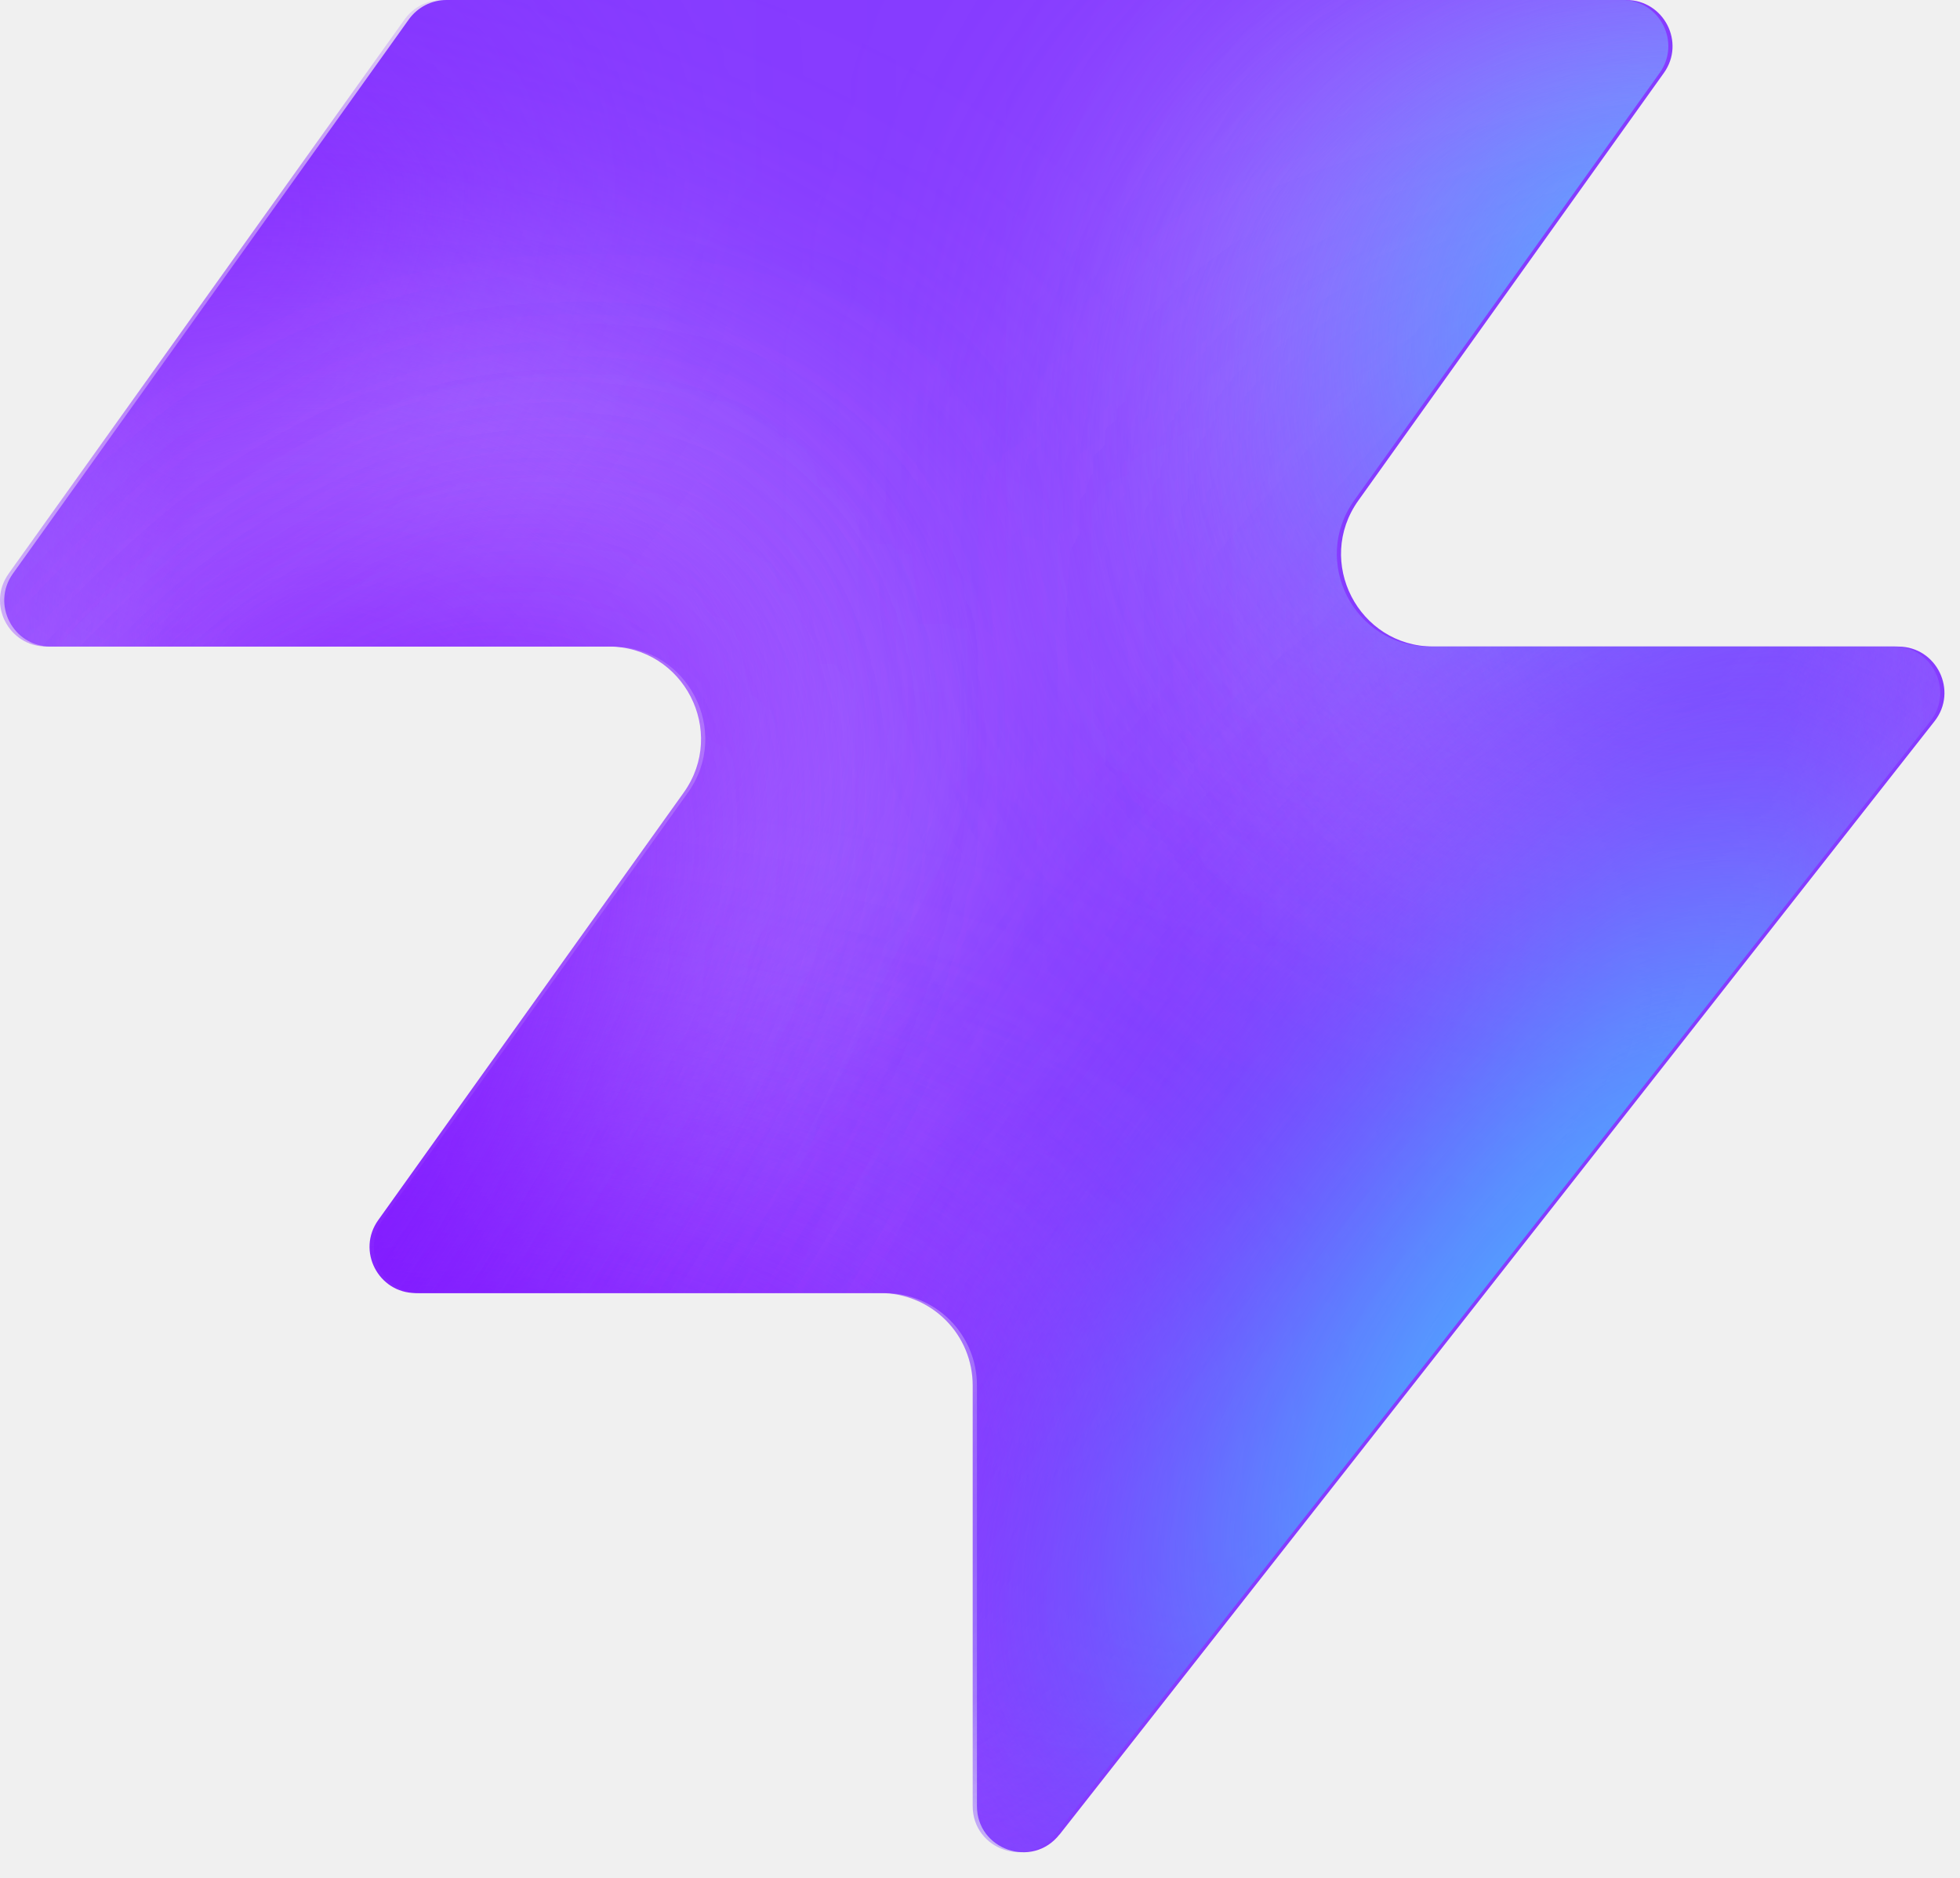
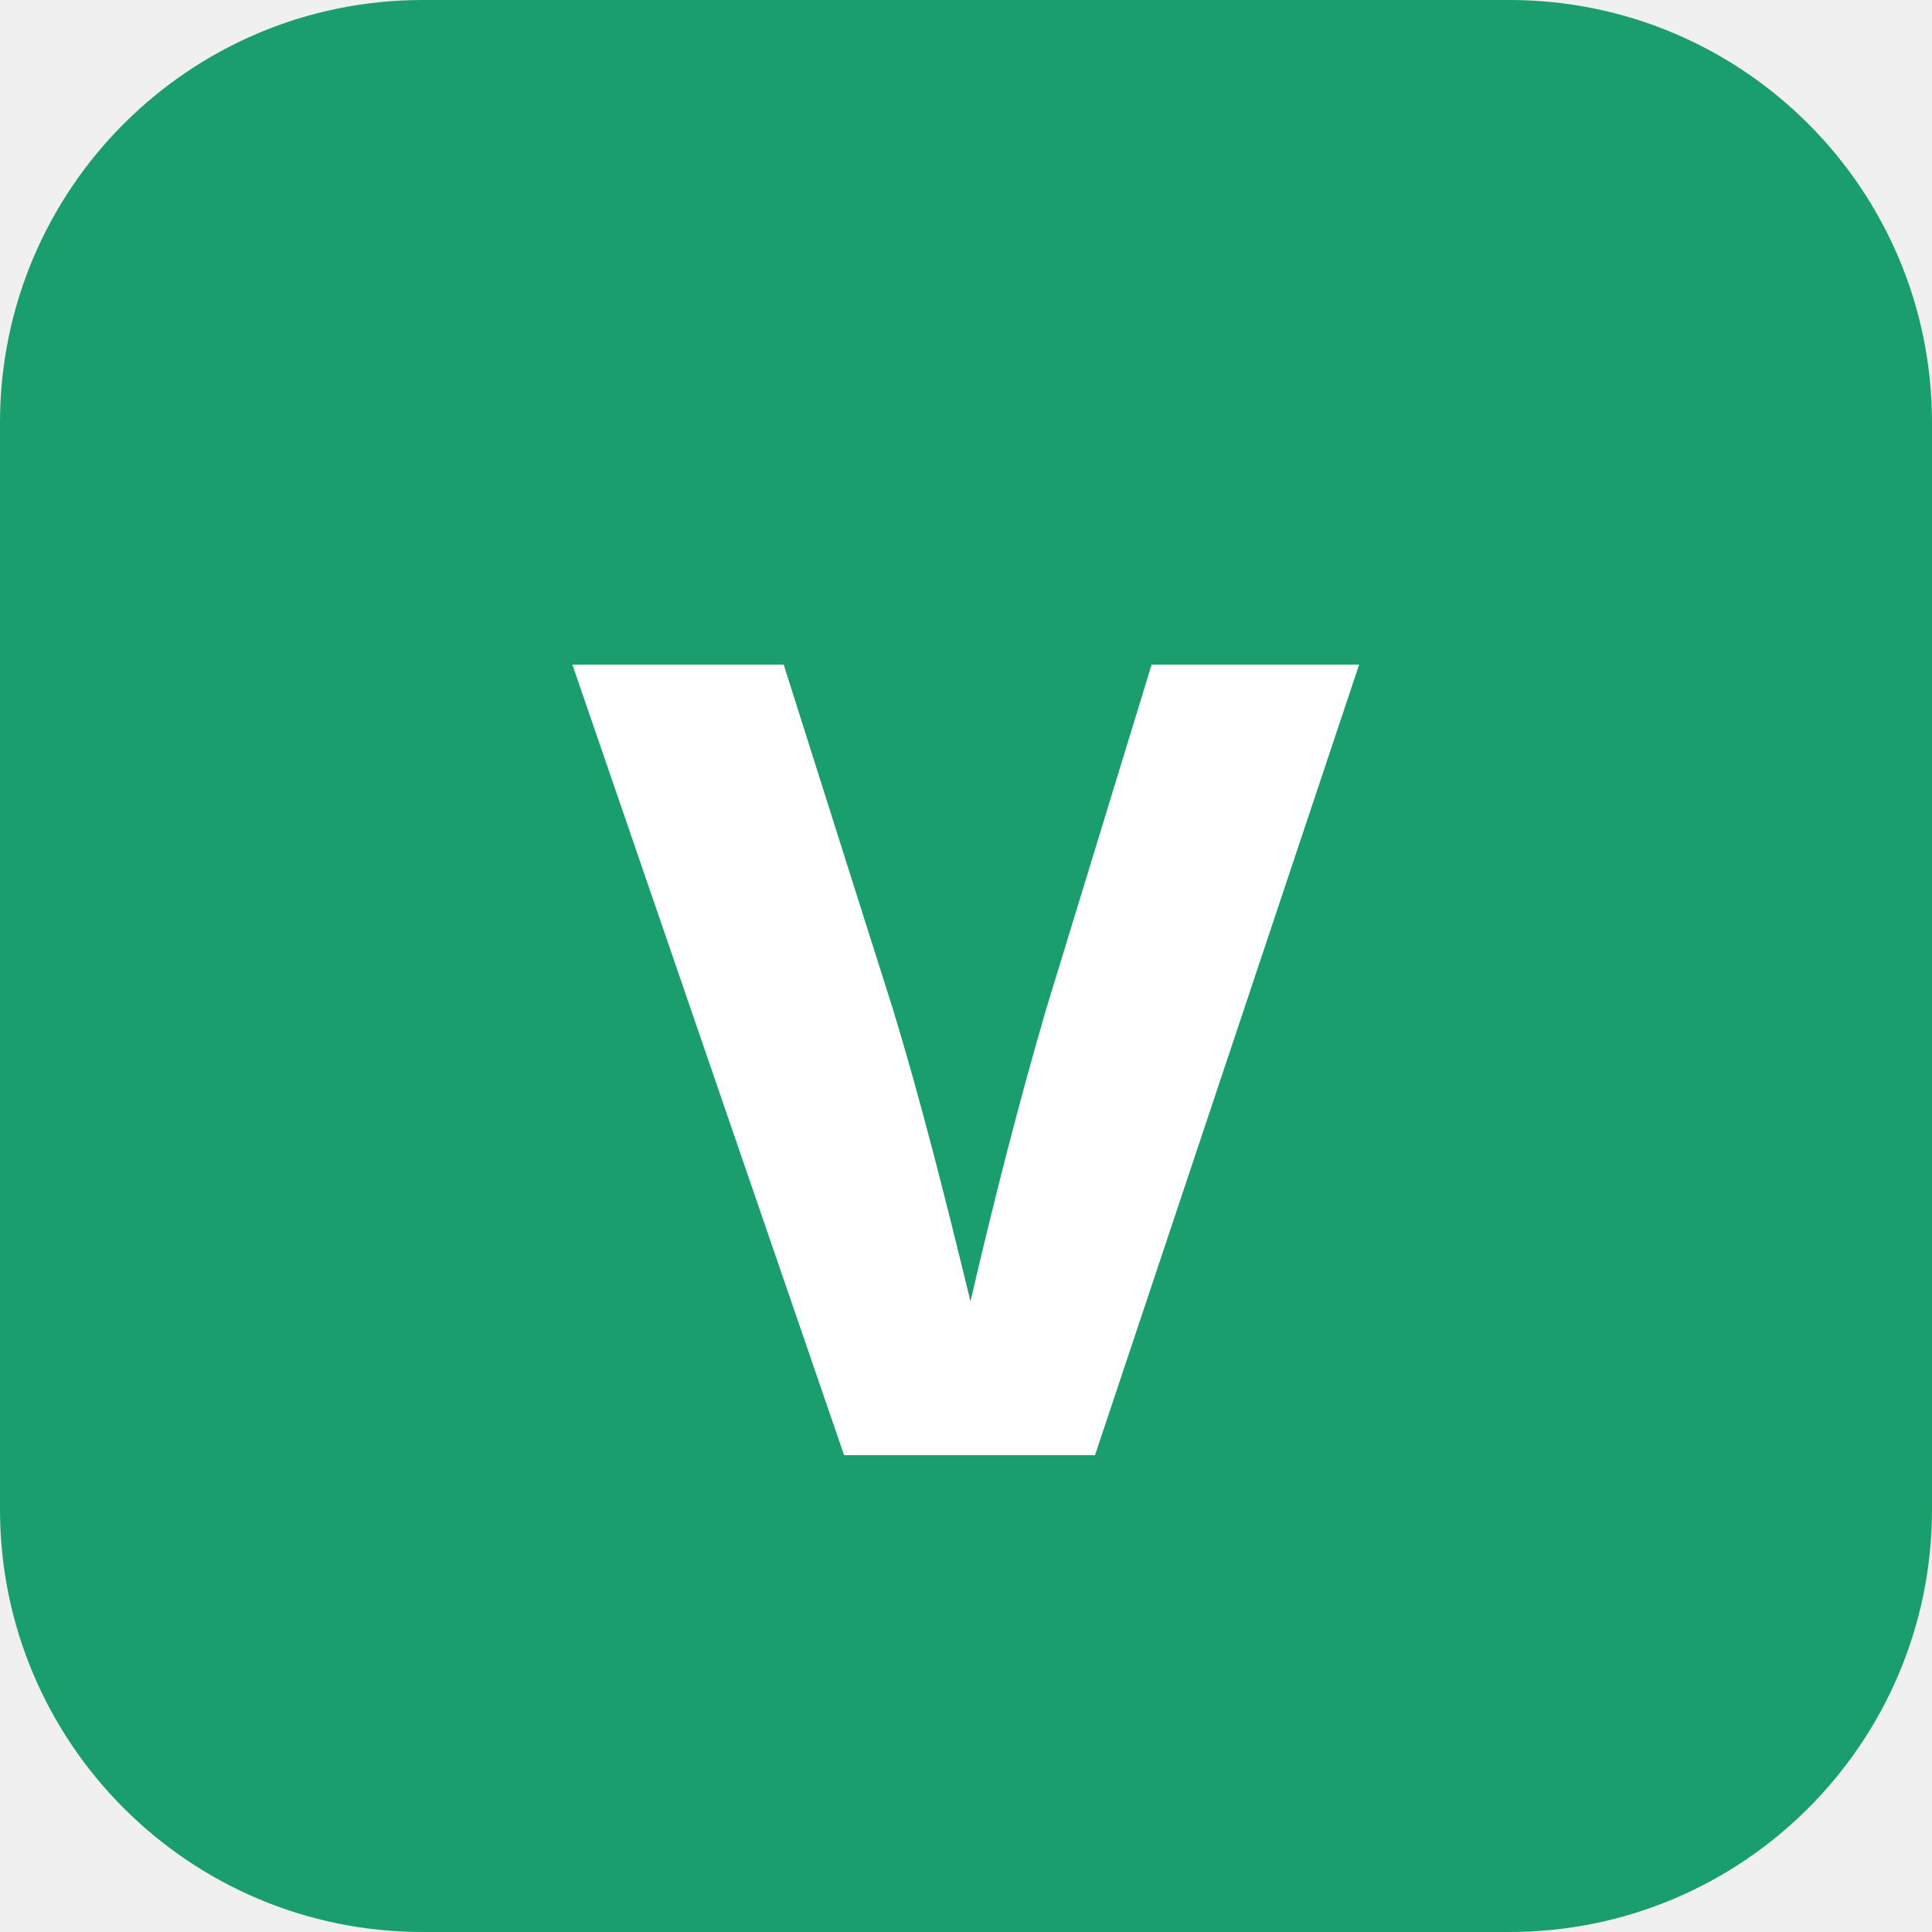
- <svg xmlns="http://www.w3.org/2000/svg" width="48" height="46" fill="none" viewBox="0 0 48 46">
-   <path fill="#863bff" d="M25.946 44.938c-.664.845-2.021.375-2.021-.698V33.937a2.26 2.26 0 0 0-2.262-2.262H10.287c-.92 0-1.456-1.04-.92-1.788l7.48-10.471c1.07-1.497 0-3.578-1.842-3.578H1.237c-.92 0-1.456-1.04-.92-1.788L10.013.474c.214-.297.556-.474.92-.474h28.894c.92 0 1.456 1.04.92 1.788l-7.48 10.471c-1.07 1.498 0 3.579 1.842 3.579h11.377c.943 0 1.473 1.088.89 1.83L25.947 44.94z" style="fill:#863bff;fill:color(display-p3 .525 .23 1);fill-opacity:1" />
-   <mask id="a" width="48" height="46" x="0" y="0" maskUnits="userSpaceOnUse" style="mask-type:alpha">
-     <path fill="#000" d="M25.842 44.938c-.664.844-2.021.375-2.021-.698V33.937a2.26 2.26 0 0 0-2.262-2.262H10.183c-.92 0-1.456-1.04-.92-1.788l7.48-10.471c1.07-1.498 0-3.579-1.842-3.579H1.133c-.92 0-1.456-1.04-.92-1.787L9.91.473c.214-.297.556-.474.92-.474h28.894c.92 0 1.456 1.04.92 1.788l-7.48 10.471c-1.07 1.498 0 3.578 1.842 3.578h11.377c.943 0 1.473 1.088.89 1.832L25.843 44.94z" style="fill:#000;fill-opacity:1" />
-   </mask>
-   <g mask="url(#a)">
-     <g filter="url(#b)">
-       <ellipse cx="5.508" cy="14.704" fill="#ede6ff" rx="5.508" ry="14.704" style="fill:#ede6ff;fill:color(display-p3 .927 .903 1);fill-opacity:1" transform="matrix(.00324 1 1 -.00324 -4.47 31.516)" />
-     </g>
-     <g filter="url(#c)">
-       <ellipse cx="10.399" cy="29.851" fill="#ede6ff" rx="10.399" ry="29.851" style="fill:#ede6ff;fill:color(display-p3 .927 .903 1);fill-opacity:1" transform="matrix(.00324 1 1 -.00324 -39.328 7.883)" />
-     </g>
-     <g filter="url(#d)">
-       <ellipse cx="5.508" cy="30.487" fill="#7e14ff" rx="5.508" ry="30.487" style="fill:#7e14ff;fill:color(display-p3 .492 .077 1);fill-opacity:1" transform="rotate(89.814 -25.913 -14.639)scale(1 -1)" />
-     </g>
-     <g filter="url(#e)">
-       <ellipse cx="5.508" cy="30.599" fill="#7e14ff" rx="5.508" ry="30.599" style="fill:#7e14ff;fill:color(display-p3 .492 .077 1);fill-opacity:1" transform="rotate(89.814 -32.644 -3.334)scale(1 -1)" />
-     </g>
-     <g filter="url(#f)">
-       <ellipse cx="5.508" cy="30.599" fill="#7e14ff" rx="5.508" ry="30.599" style="fill:#7e14ff;fill:color(display-p3 .492 .077 1);fill-opacity:1" transform="matrix(.00324 1 1 -.00324 -34.34 30.47)" />
-     </g>
-     <g filter="url(#g)">
-       <ellipse cx="14.072" cy="22.078" fill="#ede6ff" rx="14.072" ry="22.078" style="fill:#ede6ff;fill:color(display-p3 .927 .903 1);fill-opacity:1" transform="rotate(93.35 24.506 48.493)scale(-1 1)" />
-     </g>
-     <g filter="url(#h)">
-       <ellipse cx="3.47" cy="21.501" fill="#7e14ff" rx="3.47" ry="21.501" style="fill:#7e14ff;fill:color(display-p3 .492 .077 1);fill-opacity:1" transform="rotate(89.009 28.708 47.59)scale(-1 1)" />
-     </g>
-     <g filter="url(#i)">
-       <ellipse cx="3.47" cy="21.501" fill="#7e14ff" rx="3.47" ry="21.501" style="fill:#7e14ff;fill:color(display-p3 .492 .077 1);fill-opacity:1" transform="rotate(89.009 28.708 47.59)scale(-1 1)" />
-     </g>
-     <g filter="url(#j)">
-       <ellipse cx=".387" cy="8.972" fill="#7e14ff" rx="4.407" ry="29.108" style="fill:#7e14ff;fill:color(display-p3 .492 .077 1);fill-opacity:1" transform="rotate(39.51 .387 8.972)" />
-     </g>
-     <g filter="url(#k)">
-       <ellipse cx="47.523" cy="-6.092" fill="#7e14ff" rx="4.407" ry="29.108" style="fill:#7e14ff;fill:color(display-p3 .492 .077 1);fill-opacity:1" transform="rotate(37.892 47.523 -6.092)" />
-     </g>
-     <g filter="url(#l)">
-       <ellipse cx="41.412" cy="6.333" fill="#47bfff" rx="5.971" ry="9.665" style="fill:#47bfff;fill:color(display-p3 .28 .748 1);fill-opacity:1" transform="rotate(37.892 41.412 6.333)" />
-     </g>
-     <g filter="url(#m)">
-       <ellipse cx="-1.879" cy="38.332" fill="#7e14ff" rx="4.407" ry="29.108" style="fill:#7e14ff;fill:color(display-p3 .492 .077 1);fill-opacity:1" transform="rotate(37.892 -1.88 38.332)" />
-     </g>
-     <g filter="url(#n)">
-       <ellipse cx="-1.879" cy="38.332" fill="#7e14ff" rx="4.407" ry="29.108" style="fill:#7e14ff;fill:color(display-p3 .492 .077 1);fill-opacity:1" transform="rotate(37.892 -1.88 38.332)" />
-     </g>
-     <g filter="url(#o)">
-       <ellipse cx="35.651" cy="29.907" fill="#7e14ff" rx="4.407" ry="29.108" style="fill:#7e14ff;fill:color(display-p3 .492 .077 1);fill-opacity:1" transform="rotate(37.892 35.651 29.907)" />
-     </g>
-     <g filter="url(#p)">
-       <ellipse cx="38.418" cy="32.4" fill="#47bfff" rx="5.971" ry="15.297" style="fill:#47bfff;fill:color(display-p3 .28 .748 1);fill-opacity:1" transform="rotate(37.892 38.418 32.4)" />
-     </g>
-   </g>
-   <defs>
-     <filter id="b" width="60.045" height="41.654" x="-19.77" y="16.149" color-interpolation-filters="sRGB" filterUnits="userSpaceOnUse">
-       <feFlood flood-opacity="0" result="BackgroundImageFix" />
-       <feBlend in="SourceGraphic" in2="BackgroundImageFix" result="shape" />
-       <feGaussianBlur result="effect1_foregroundBlur_2002_17158" stdDeviation="7.659" />
-     </filter>
-     <filter id="c" width="90.34" height="51.437" x="-54.613" y="-7.533" color-interpolation-filters="sRGB" filterUnits="userSpaceOnUse">
-       <feFlood flood-opacity="0" result="BackgroundImageFix" />
-       <feBlend in="SourceGraphic" in2="BackgroundImageFix" result="shape" />
-       <feGaussianBlur result="effect1_foregroundBlur_2002_17158" stdDeviation="7.659" />
-     </filter>
-     <filter id="d" width="79.355" height="29.4" x="-49.64" y="2.03" color-interpolation-filters="sRGB" filterUnits="userSpaceOnUse">
-       <feFlood flood-opacity="0" result="BackgroundImageFix" />
-       <feBlend in="SourceGraphic" in2="BackgroundImageFix" result="shape" />
-       <feGaussianBlur result="effect1_foregroundBlur_2002_17158" stdDeviation="4.596" />
-     </filter>
-     <filter id="e" width="79.579" height="29.4" x="-45.045" y="20.029" color-interpolation-filters="sRGB" filterUnits="userSpaceOnUse">
-       <feFlood flood-opacity="0" result="BackgroundImageFix" />
-       <feBlend in="SourceGraphic" in2="BackgroundImageFix" result="shape" />
-       <feGaussianBlur result="effect1_foregroundBlur_2002_17158" stdDeviation="4.596" />
-     </filter>
-     <filter id="f" width="79.579" height="29.4" x="-43.513" y="21.178" color-interpolation-filters="sRGB" filterUnits="userSpaceOnUse">
-       <feFlood flood-opacity="0" result="BackgroundImageFix" />
-       <feBlend in="SourceGraphic" in2="BackgroundImageFix" result="shape" />
-       <feGaussianBlur result="effect1_foregroundBlur_2002_17158" stdDeviation="4.596" />
-     </filter>
-     <filter id="g" width="74.749" height="58.852" x="15.756" y="-17.901" color-interpolation-filters="sRGB" filterUnits="userSpaceOnUse">
-       <feFlood flood-opacity="0" result="BackgroundImageFix" />
-       <feBlend in="SourceGraphic" in2="BackgroundImageFix" result="shape" />
-       <feGaussianBlur result="effect1_foregroundBlur_2002_17158" stdDeviation="7.659" />
-     </filter>
-     <filter id="h" width="61.377" height="25.362" x="23.548" y="2.284" color-interpolation-filters="sRGB" filterUnits="userSpaceOnUse">
-       <feFlood flood-opacity="0" result="BackgroundImageFix" />
-       <feBlend in="SourceGraphic" in2="BackgroundImageFix" result="shape" />
-       <feGaussianBlur result="effect1_foregroundBlur_2002_17158" stdDeviation="4.596" />
-     </filter>
-     <filter id="i" width="61.377" height="25.362" x="23.548" y="2.284" color-interpolation-filters="sRGB" filterUnits="userSpaceOnUse">
-       <feFlood flood-opacity="0" result="BackgroundImageFix" />
-       <feBlend in="SourceGraphic" in2="BackgroundImageFix" result="shape" />
-       <feGaussianBlur result="effect1_foregroundBlur_2002_17158" stdDeviation="4.596" />
-     </filter>
-     <filter id="j" width="56.045" height="63.649" x="-27.636" y="-22.853" color-interpolation-filters="sRGB" filterUnits="userSpaceOnUse">
-       <feFlood flood-opacity="0" result="BackgroundImageFix" />
-       <feBlend in="SourceGraphic" in2="BackgroundImageFix" result="shape" />
-       <feGaussianBlur result="effect1_foregroundBlur_2002_17158" stdDeviation="4.596" />
-     </filter>
-     <filter id="k" width="54.814" height="64.646" x="20.116" y="-38.415" color-interpolation-filters="sRGB" filterUnits="userSpaceOnUse">
-       <feFlood flood-opacity="0" result="BackgroundImageFix" />
-       <feBlend in="SourceGraphic" in2="BackgroundImageFix" result="shape" />
-       <feGaussianBlur result="effect1_foregroundBlur_2002_17158" stdDeviation="4.596" />
-     </filter>
-     <filter id="l" width="33.541" height="35.313" x="24.641" y="-11.323" color-interpolation-filters="sRGB" filterUnits="userSpaceOnUse">
-       <feFlood flood-opacity="0" result="BackgroundImageFix" />
-       <feBlend in="SourceGraphic" in2="BackgroundImageFix" result="shape" />
-       <feGaussianBlur result="effect1_foregroundBlur_2002_17158" stdDeviation="4.596" />
-     </filter>
-     <filter id="m" width="54.814" height="64.646" x="-29.286" y="6.009" color-interpolation-filters="sRGB" filterUnits="userSpaceOnUse">
-       <feFlood flood-opacity="0" result="BackgroundImageFix" />
-       <feBlend in="SourceGraphic" in2="BackgroundImageFix" result="shape" />
-       <feGaussianBlur result="effect1_foregroundBlur_2002_17158" stdDeviation="4.596" />
-     </filter>
-     <filter id="n" width="54.814" height="64.646" x="-29.286" y="6.009" color-interpolation-filters="sRGB" filterUnits="userSpaceOnUse">
-       <feFlood flood-opacity="0" result="BackgroundImageFix" />
-       <feBlend in="SourceGraphic" in2="BackgroundImageFix" result="shape" />
-       <feGaussianBlur result="effect1_foregroundBlur_2002_17158" stdDeviation="4.596" />
-     </filter>
-     <filter id="o" width="54.814" height="64.646" x="8.244" y="-2.416" color-interpolation-filters="sRGB" filterUnits="userSpaceOnUse">
-       <feFlood flood-opacity="0" result="BackgroundImageFix" />
-       <feBlend in="SourceGraphic" in2="BackgroundImageFix" result="shape" />
-       <feGaussianBlur result="effect1_foregroundBlur_2002_17158" stdDeviation="4.596" />
-     </filter>
-     <filter id="p" width="39.409" height="43.623" x="18.713" y="10.588" color-interpolation-filters="sRGB" filterUnits="userSpaceOnUse">
-       <feFlood flood-opacity="0" result="BackgroundImageFix" />
-       <feBlend in="SourceGraphic" in2="BackgroundImageFix" result="shape" />
-       <feGaussianBlur result="effect1_foregroundBlur_2002_17158" stdDeviation="4.596" />
-     </filter>
-   </defs>
+ <svg xmlns="http://www.w3.org/2000/svg" viewBox="0 0 32 32">
+   <rect width="32" height="32" rx="7" fill="#1A9E6E" />
+   <text x="50%" y="54%" text-anchor="middle" dominant-baseline="middle" fill="#FFFFFF" font-family="'Sora', 'Inter', system-ui, -apple-system, sans-serif" font-weight="800" font-size="18">V</text>
</svg>
